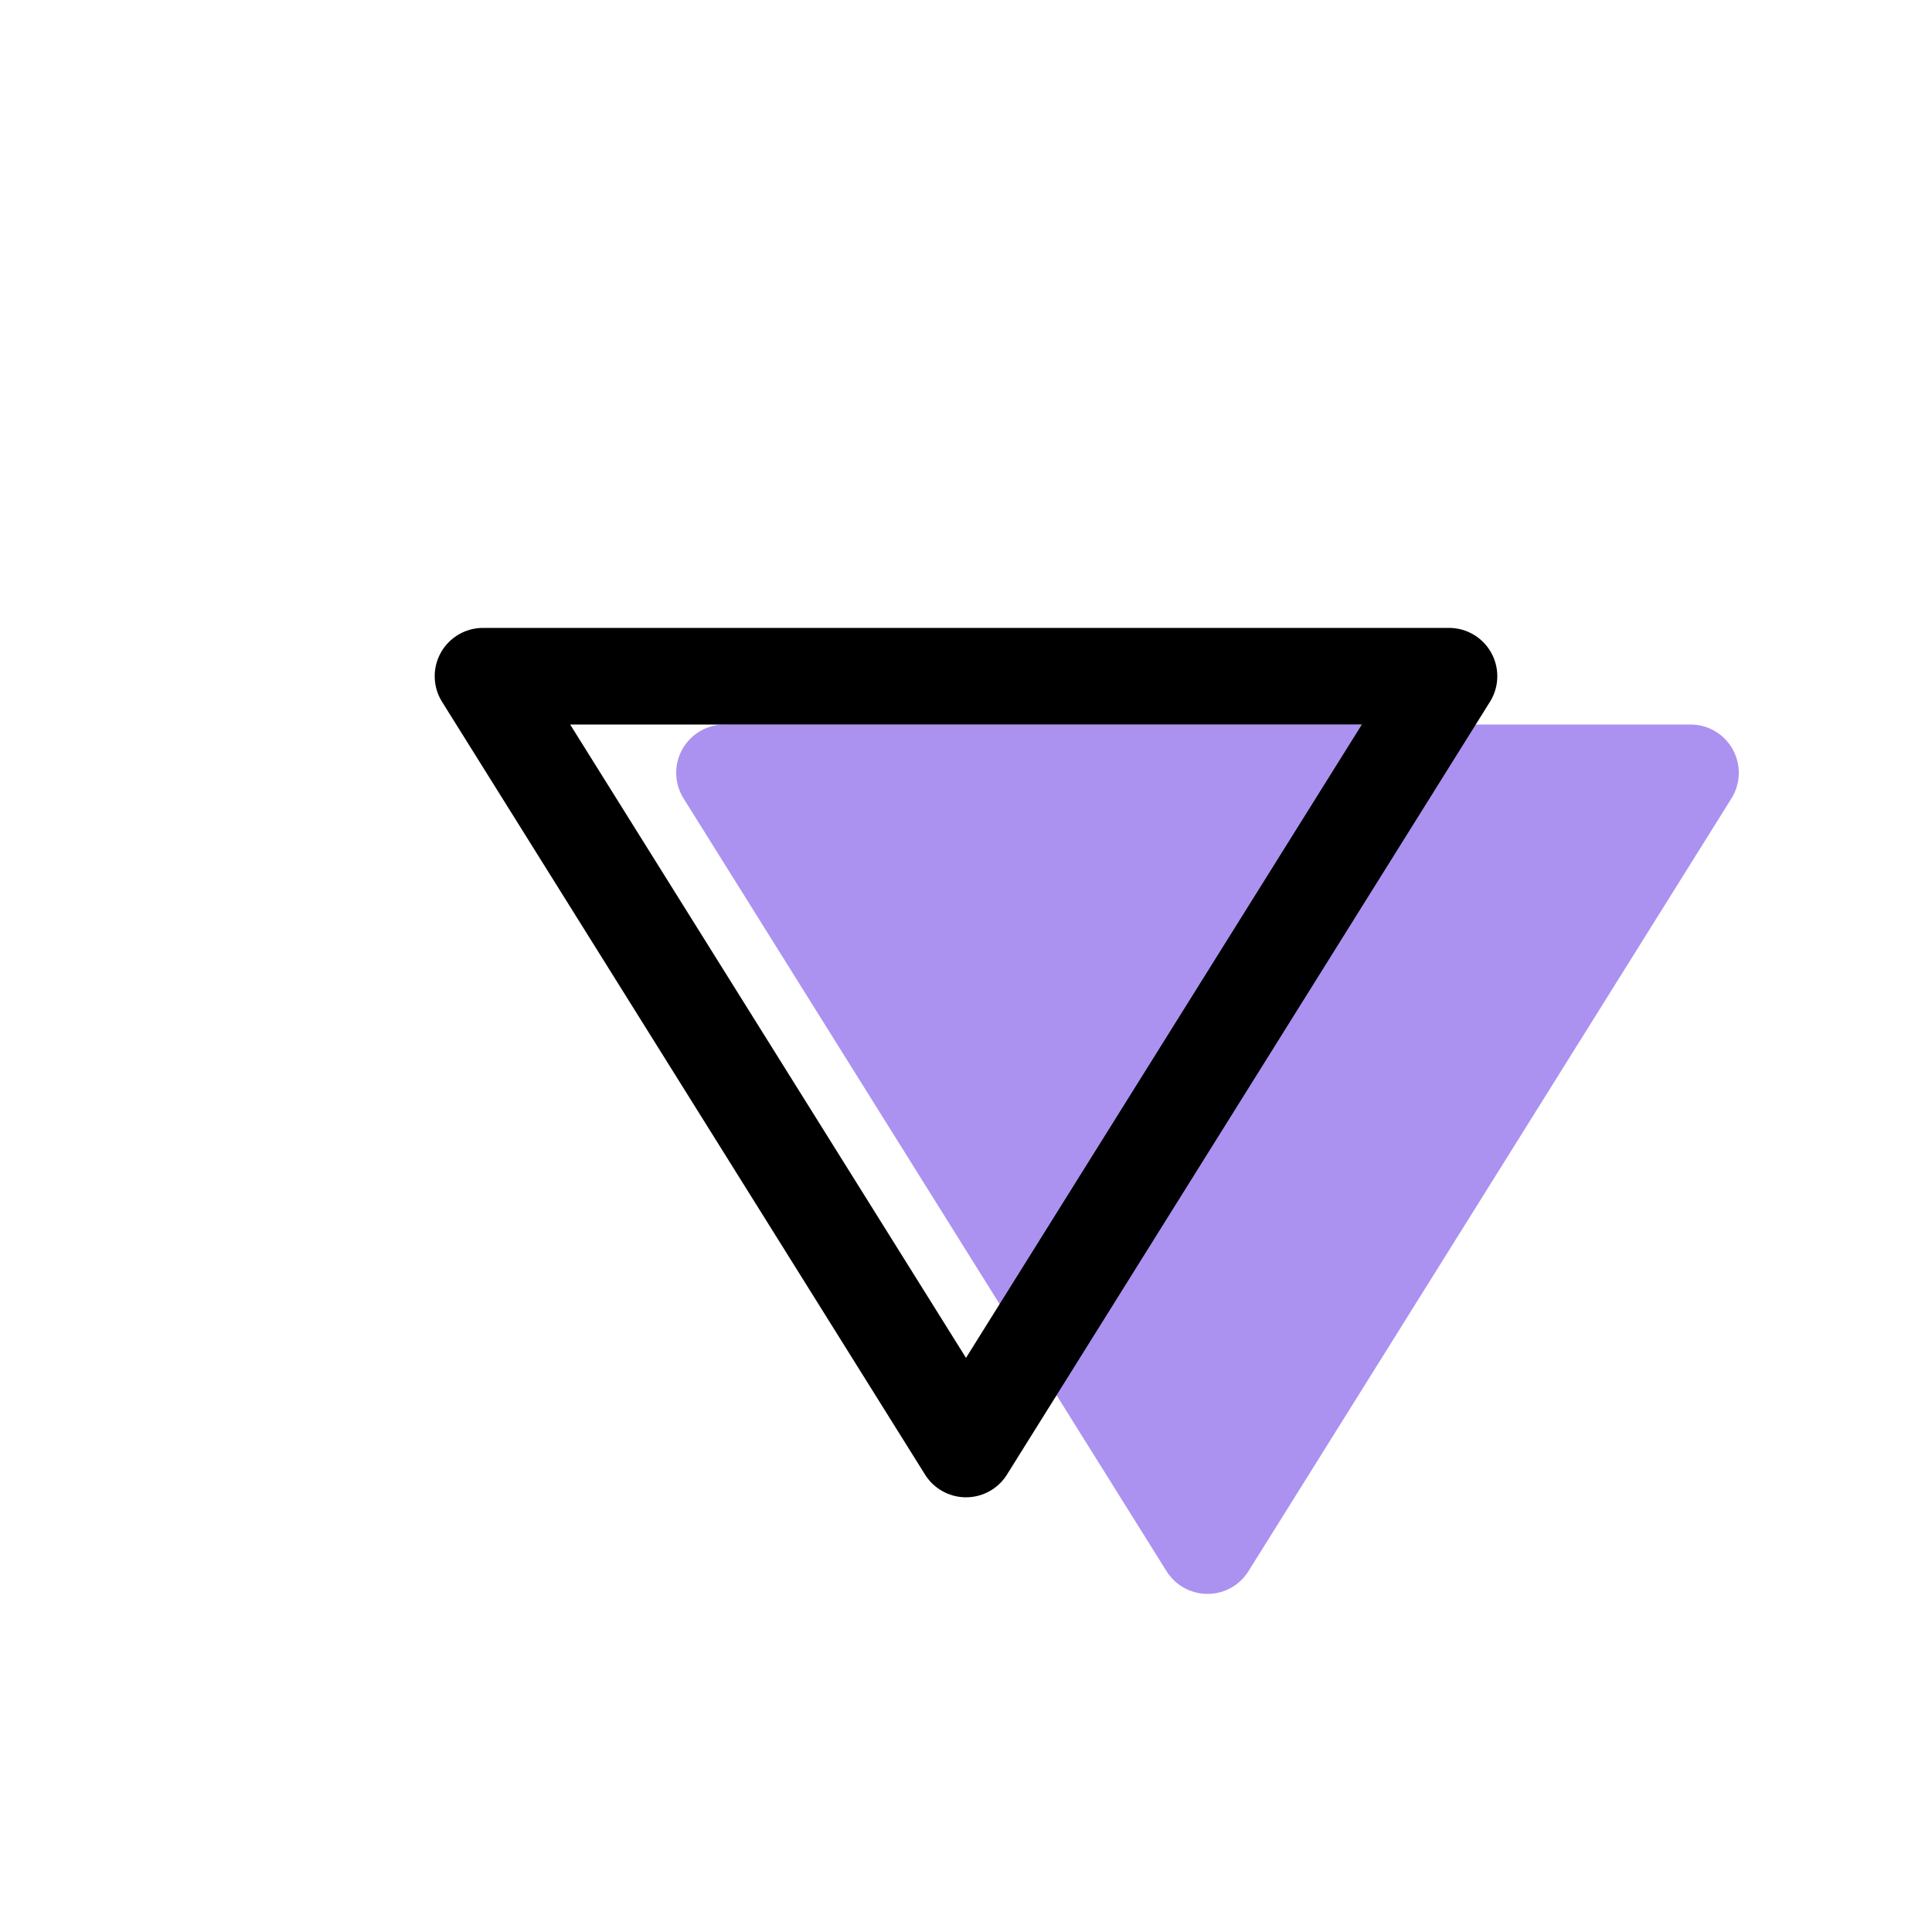
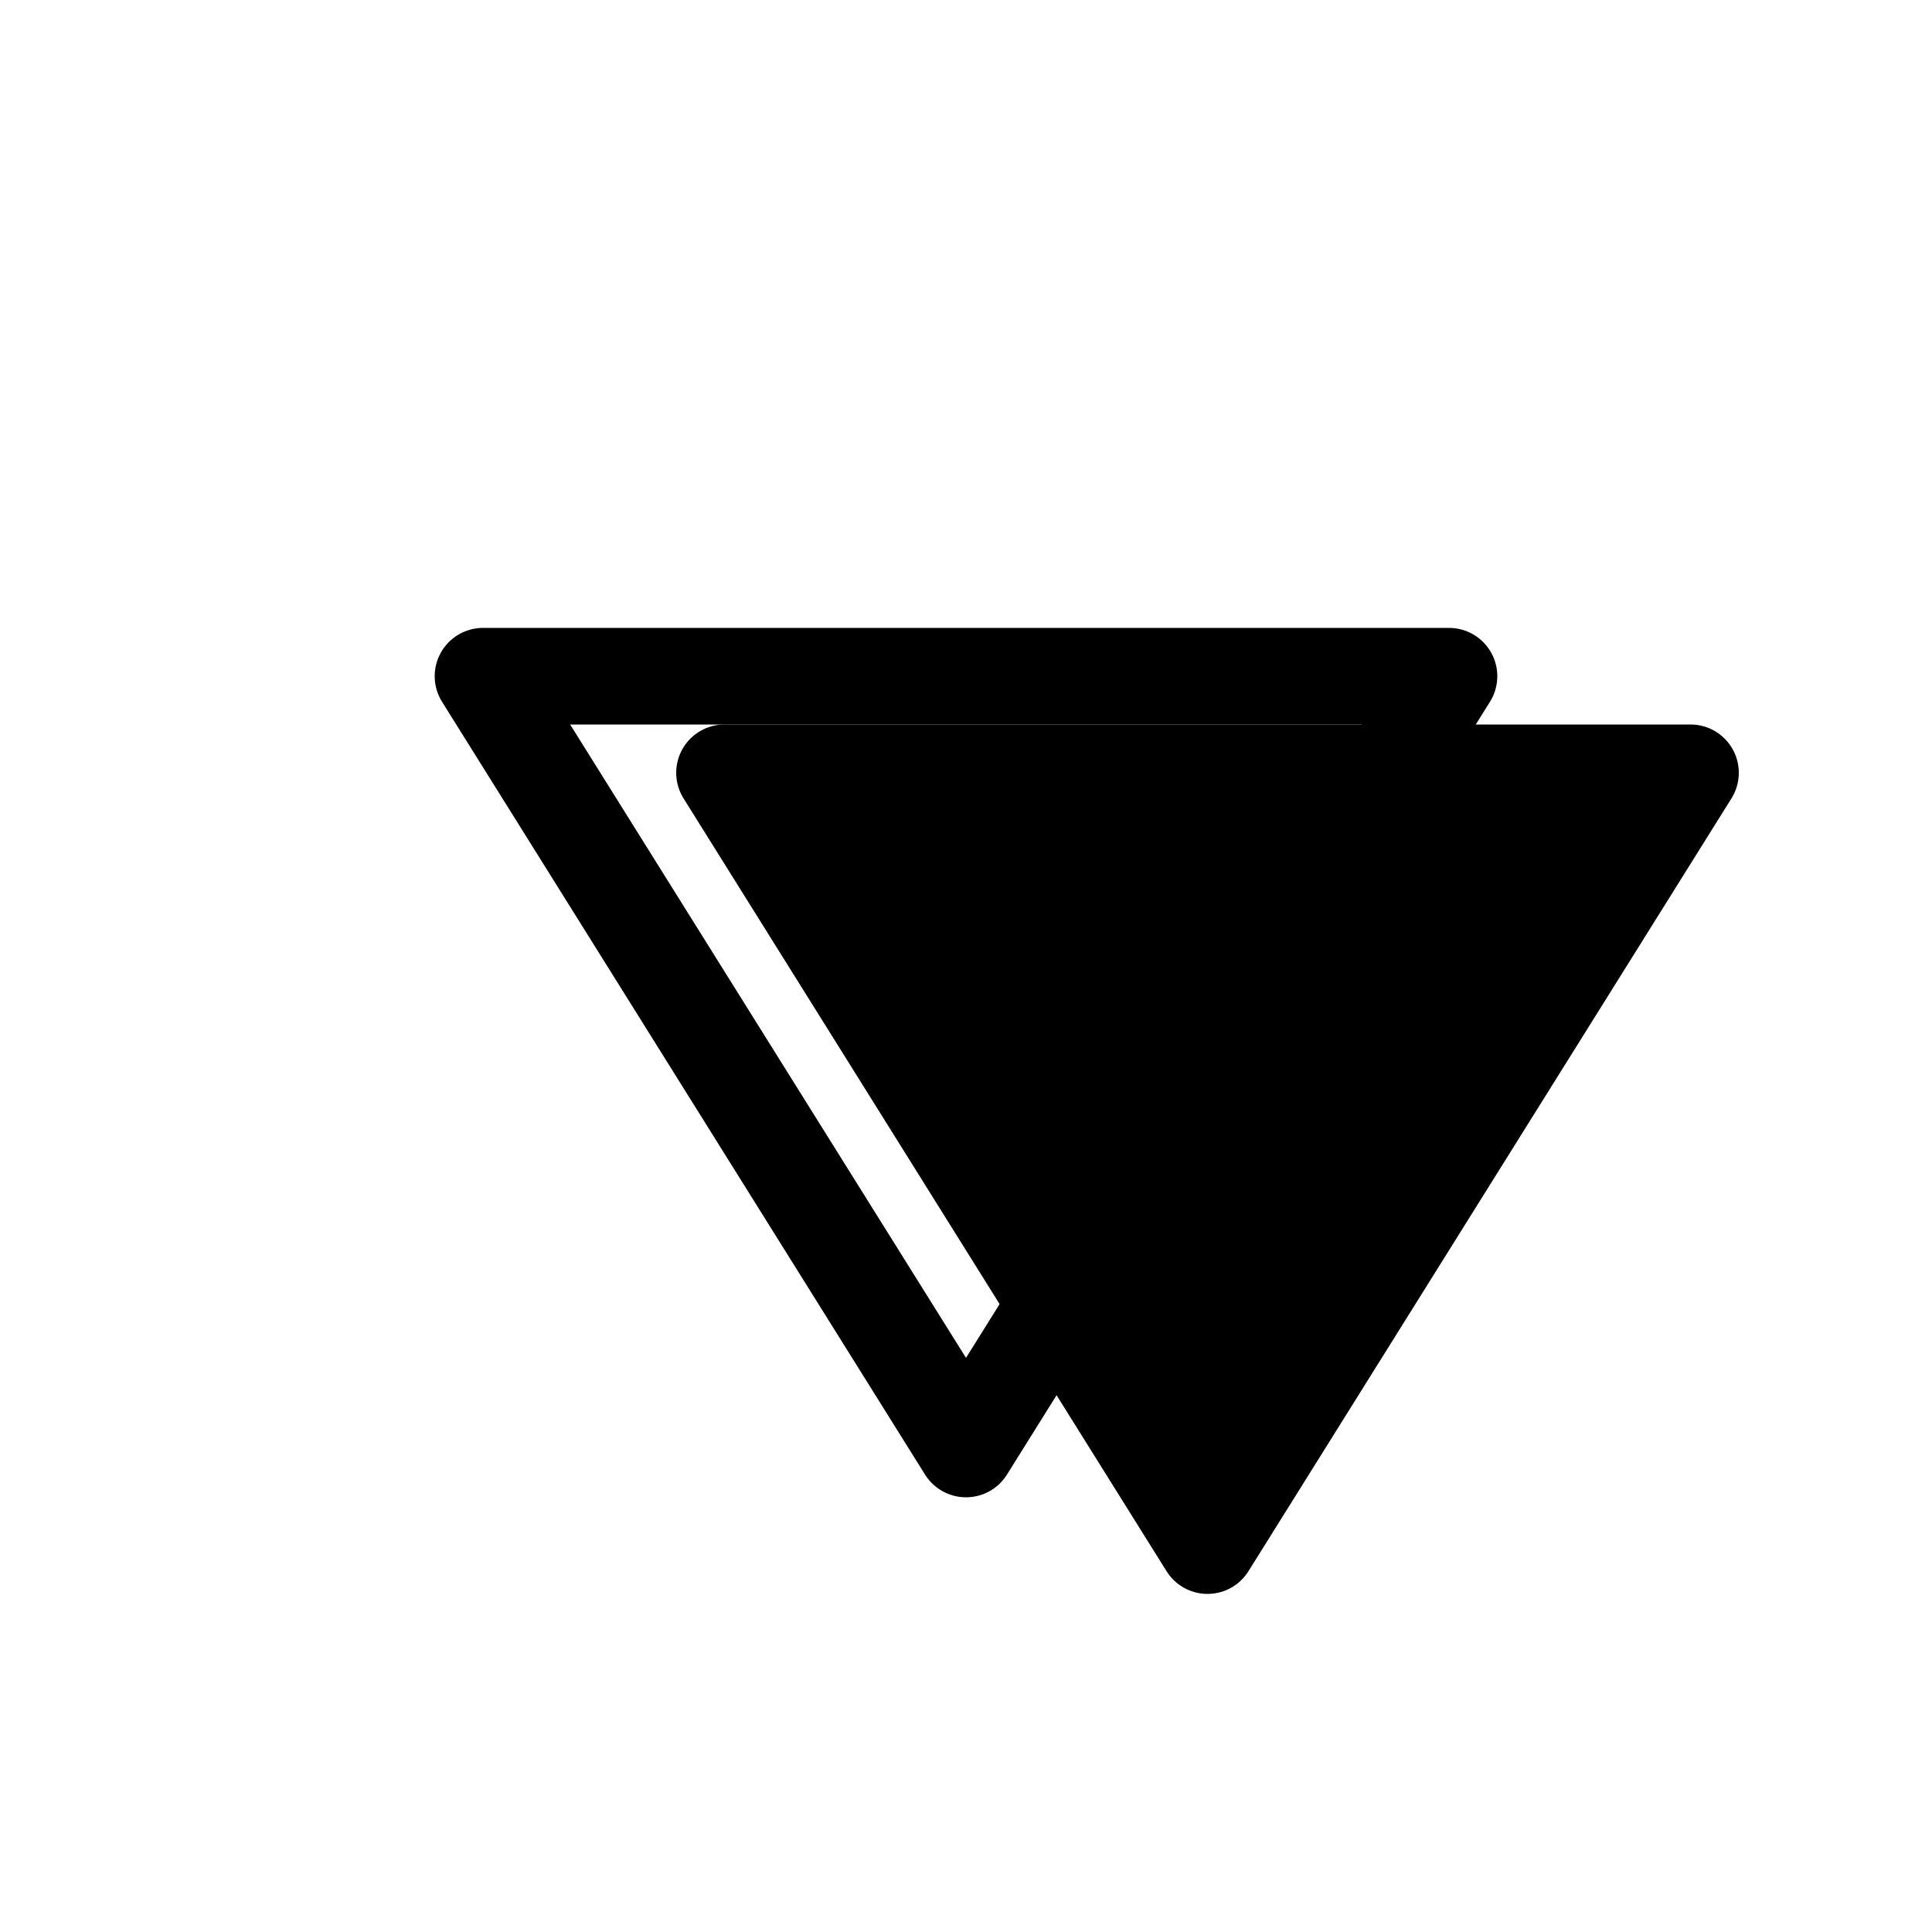
- <svg xmlns="http://www.w3.org/2000/svg" width="20" height="20" viewBox="0 0 20 20">
+ <svg xmlns="http://www.w3.org/2000/svg" style="" viewBox="0 0 20 20">
  <g fill="none" fill-rule="evenodd" stroke-linecap="round" stroke-linejoin="round">
-     <path fill="#AB92F0" stroke="#AB92F0" d="M12.5 16l-5-8h10z" />
+     <path fill="currentColor" stroke="currentColor" d="M12.5 16l-5-8h10z" />
    <path stroke="#000" d="M10 15L5 7h10z" />
  </g>
</svg>
